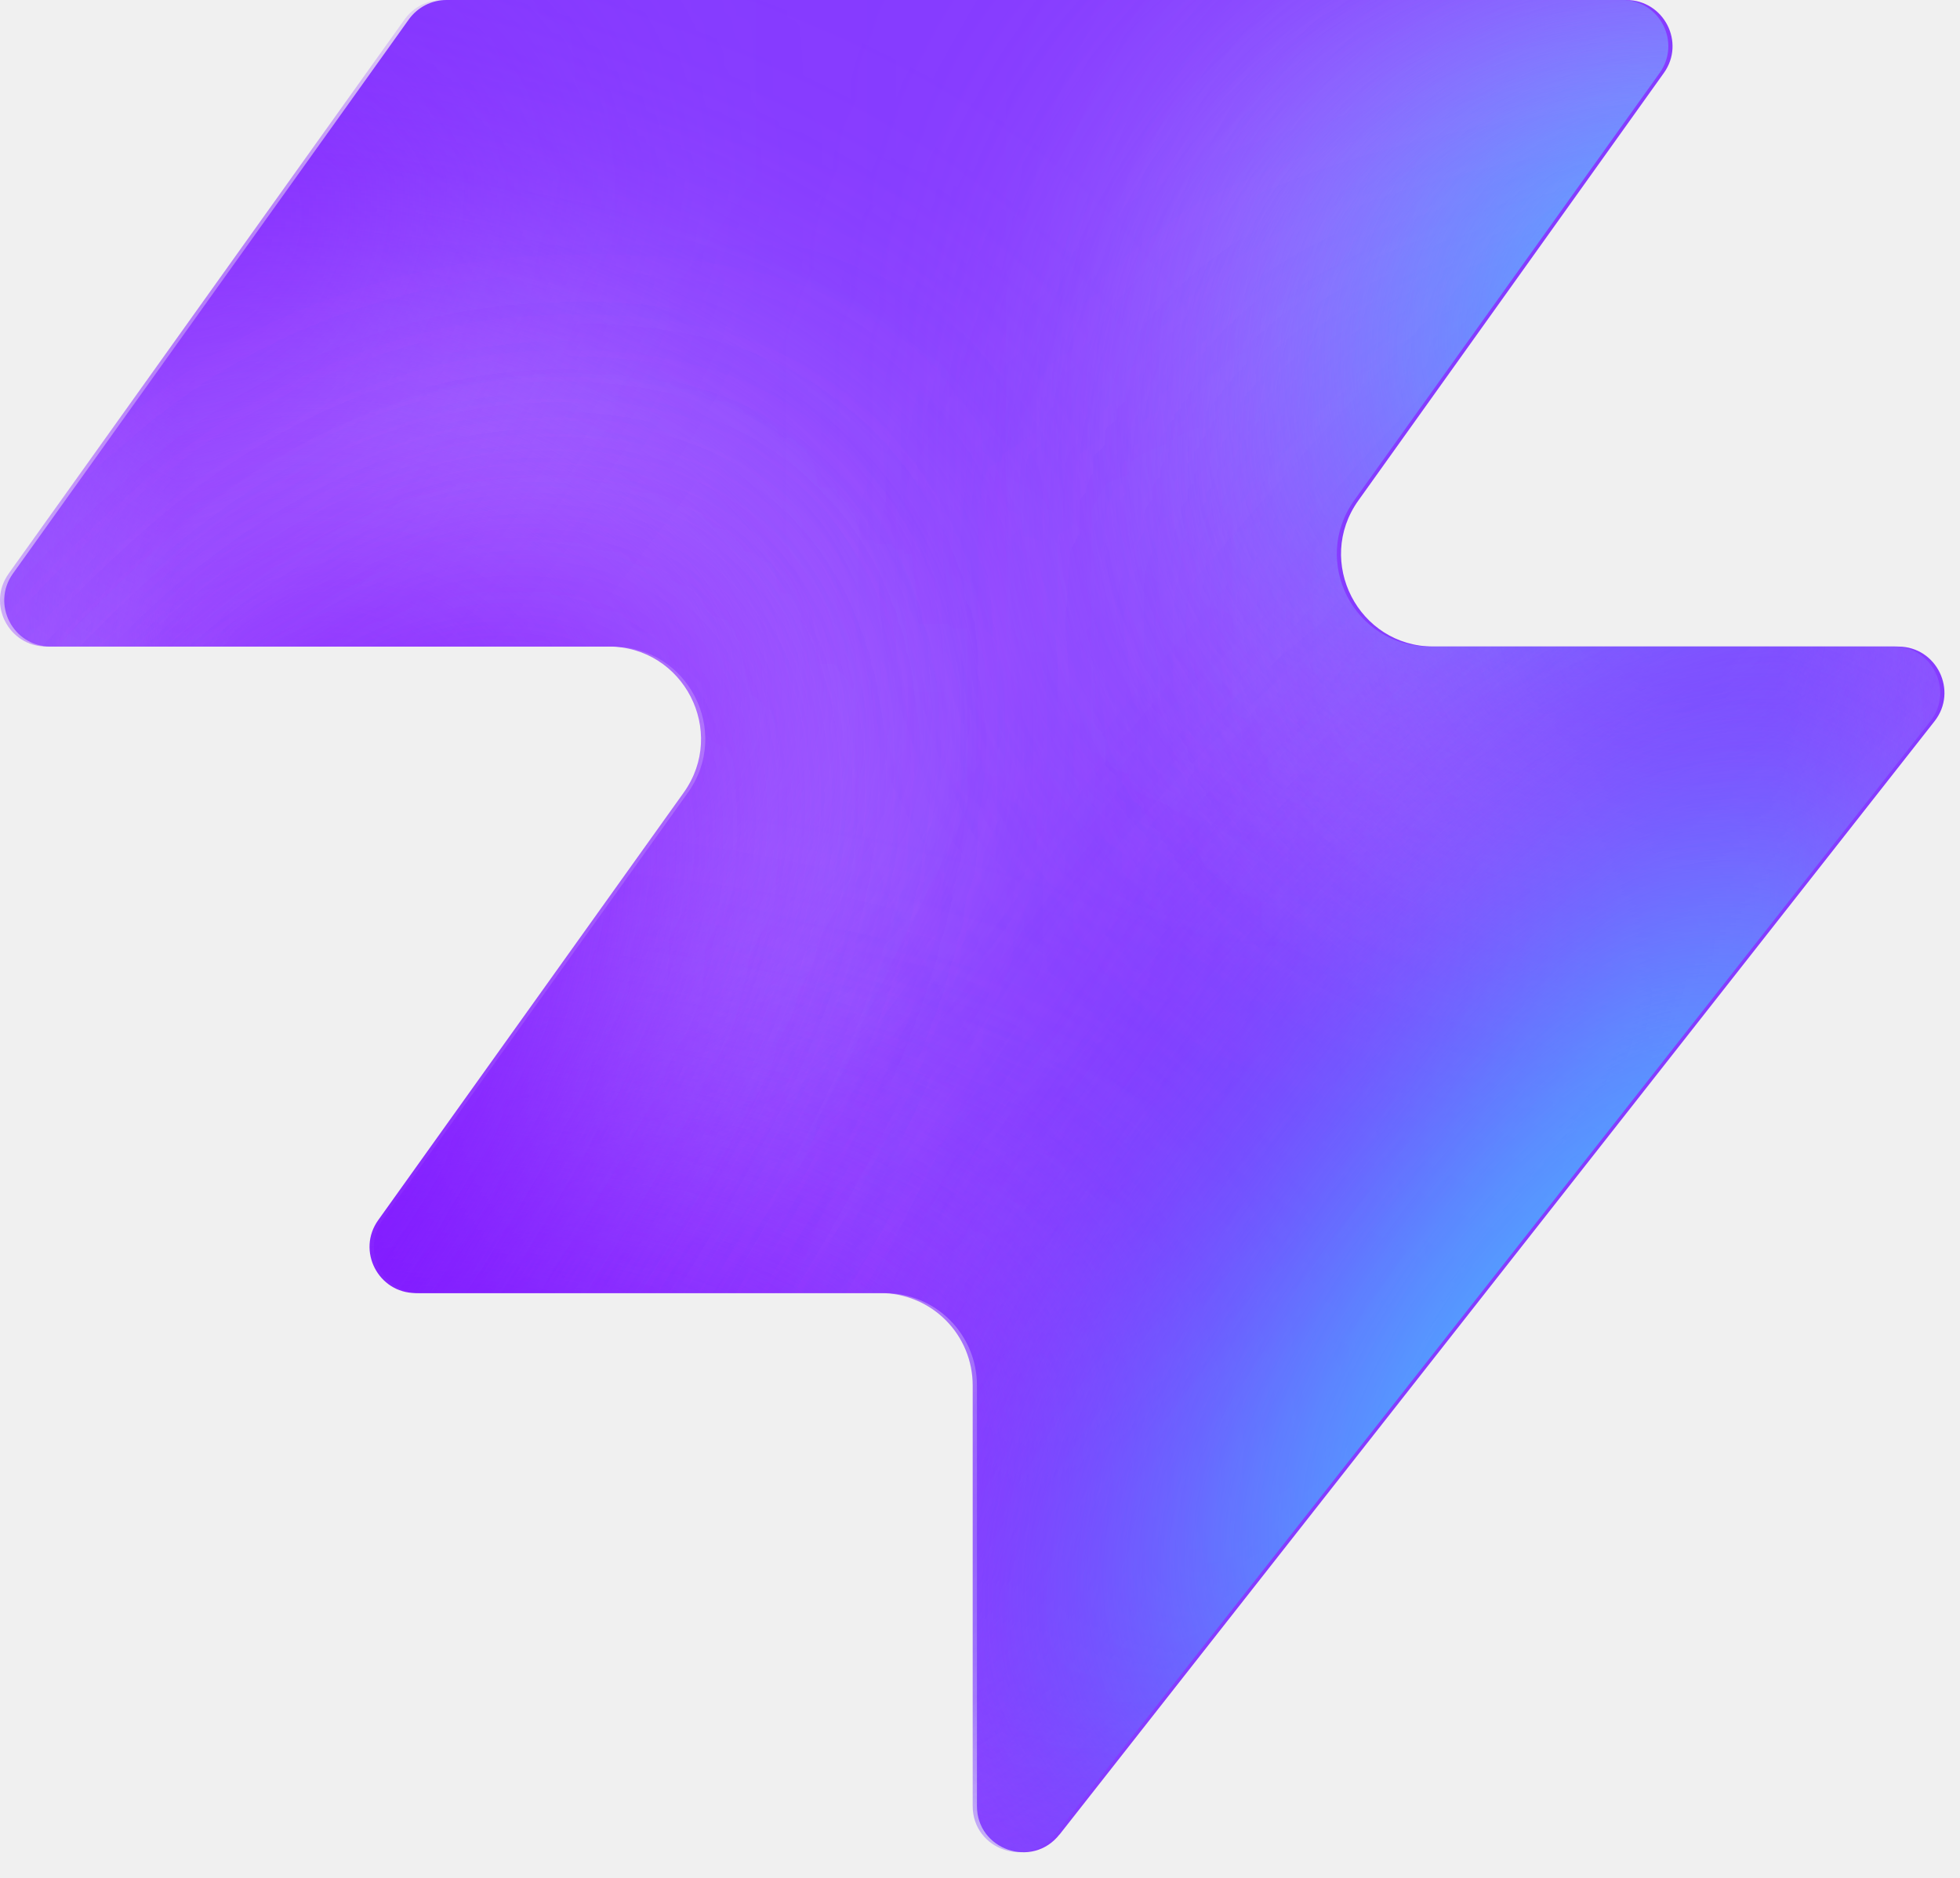
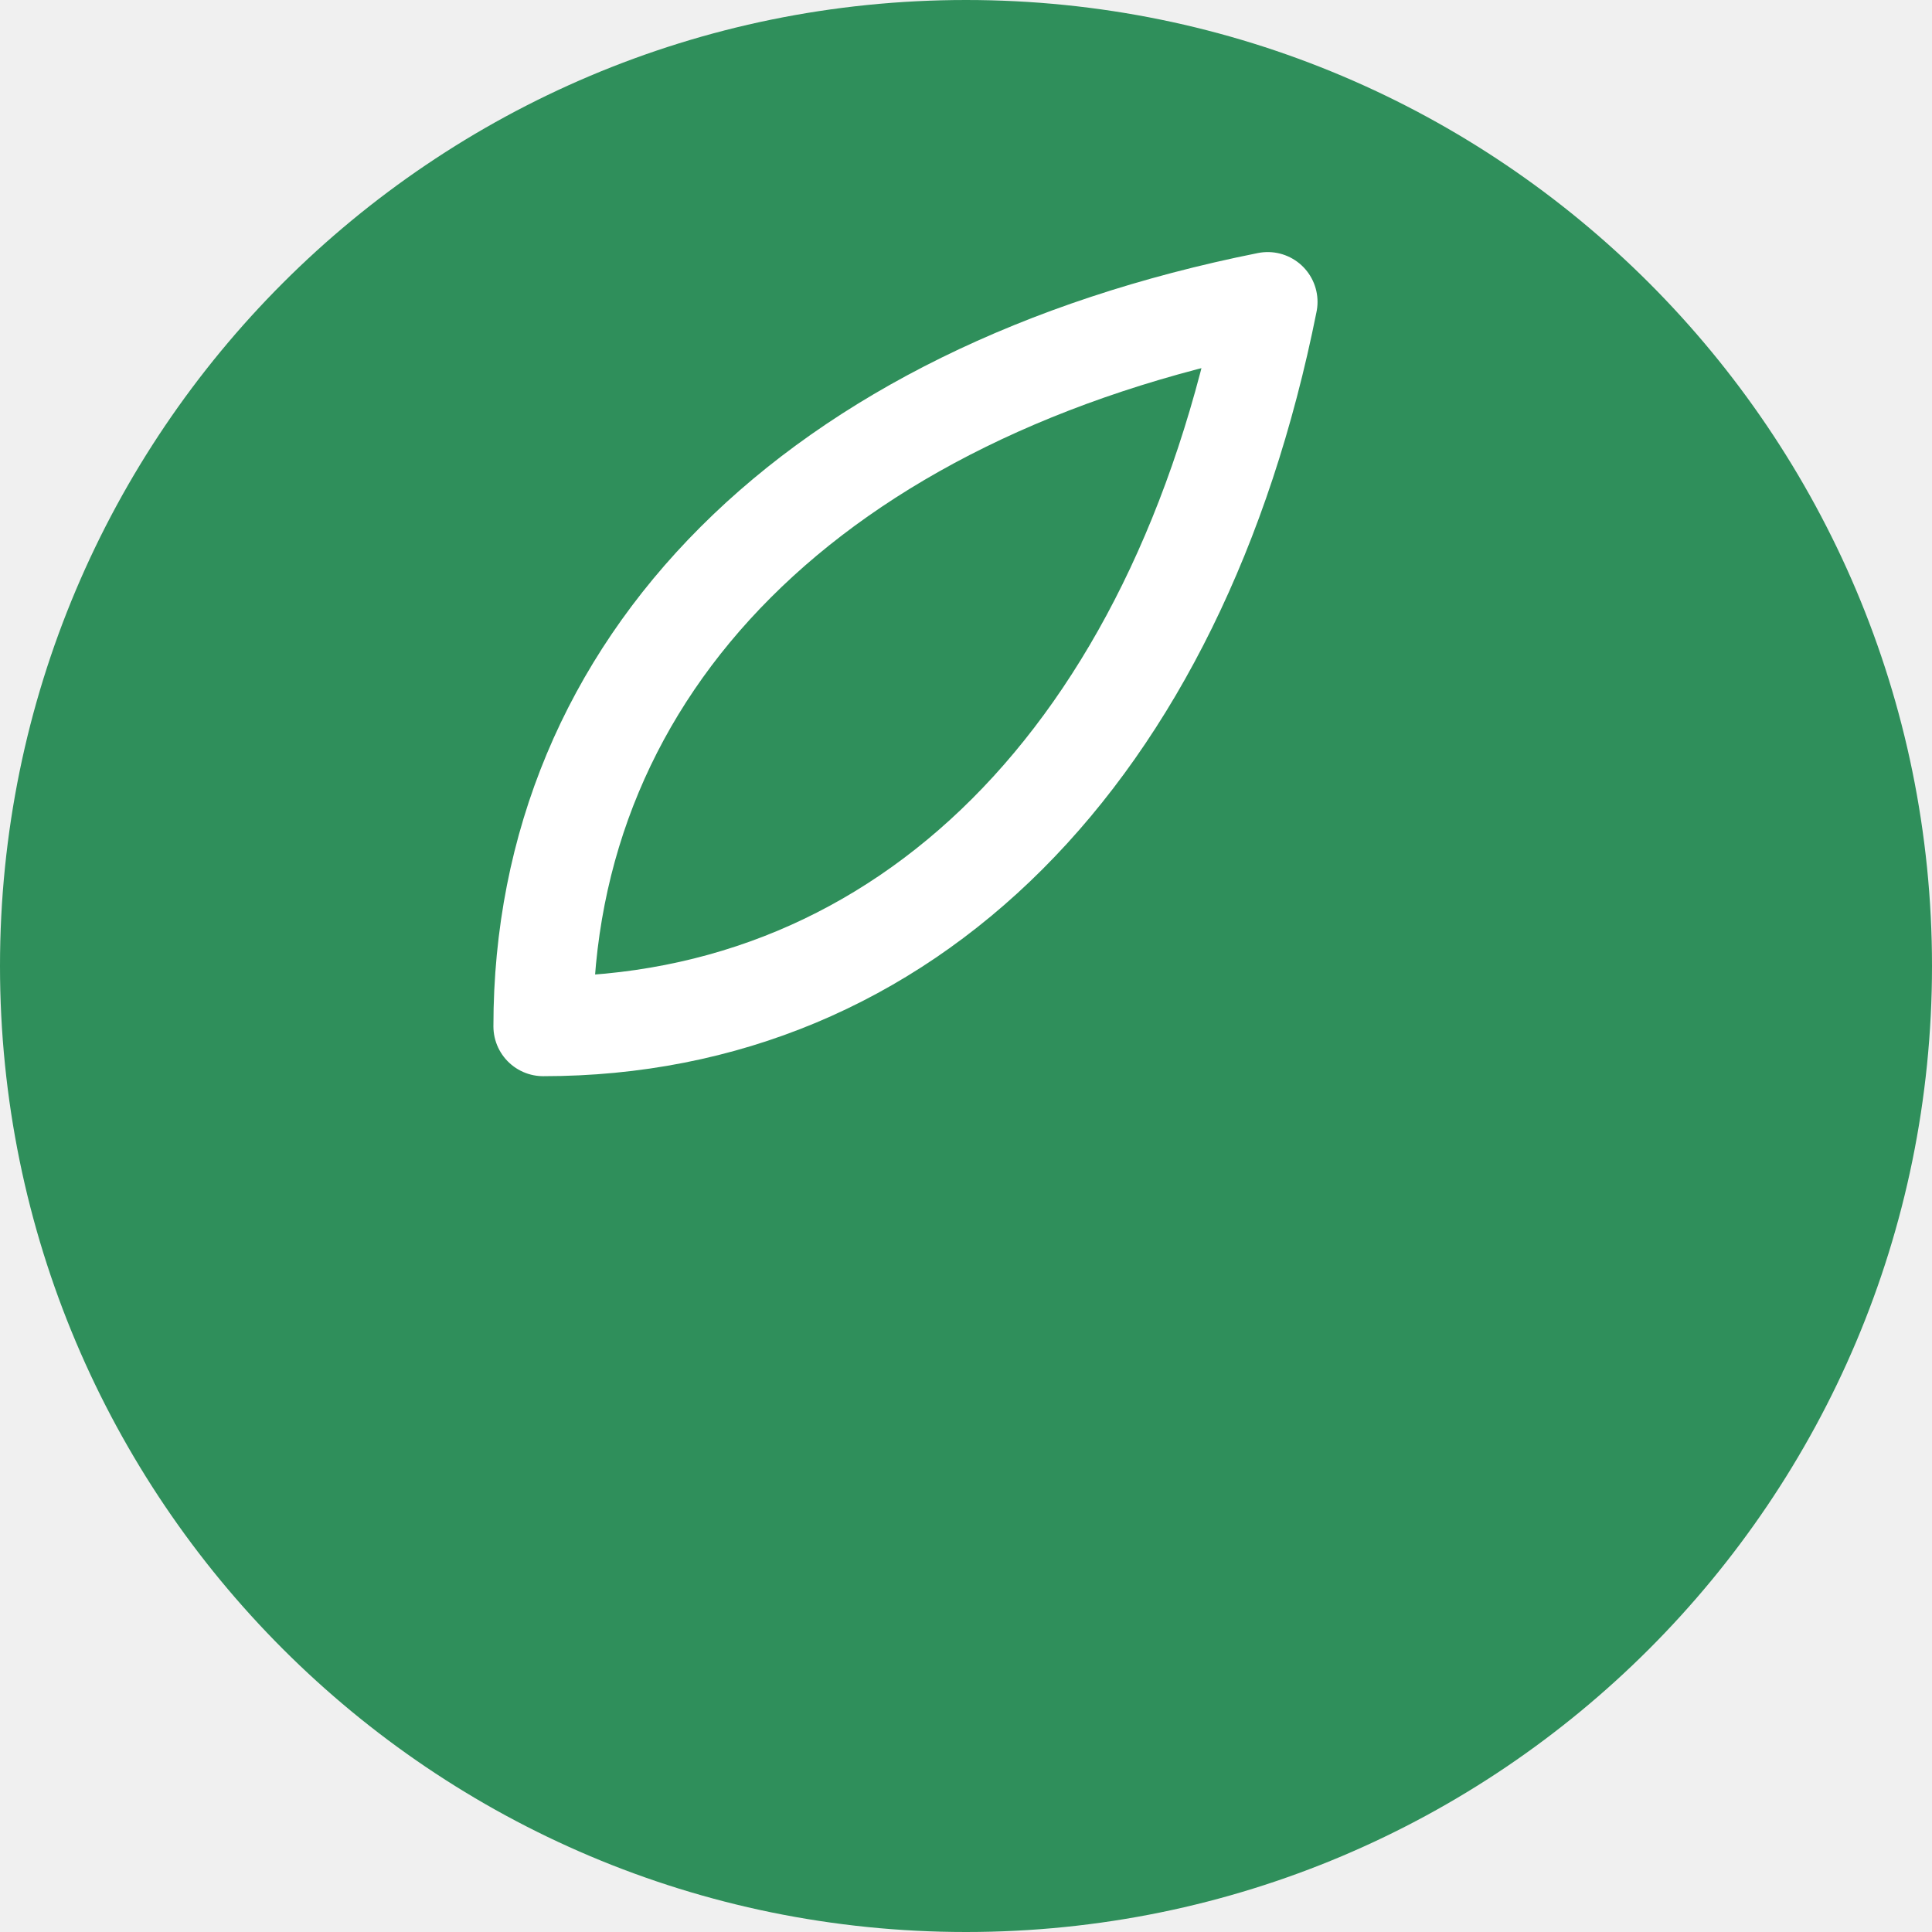
- <svg xmlns="http://www.w3.org/2000/svg" width="48" height="46" fill="none" viewBox="0 0 48 46">
-   <path fill="#863bff" d="M25.946 44.938c-.664.845-2.021.375-2.021-.698V33.937a2.26 2.26 0 0 0-2.262-2.262H10.287c-.92 0-1.456-1.04-.92-1.788l7.48-10.471c1.07-1.497 0-3.578-1.842-3.578H1.237c-.92 0-1.456-1.04-.92-1.788L10.013.474c.214-.297.556-.474.92-.474h28.894c.92 0 1.456 1.04.92 1.788l-7.48 10.471c-1.07 1.498 0 3.579 1.842 3.579h11.377c.943 0 1.473 1.088.89 1.83L25.947 44.94z" style="fill:#863bff;fill:color(display-p3 .525 .23 1);fill-opacity:1" />
-   <mask id="a" width="48" height="46" x="0" y="0" maskUnits="userSpaceOnUse" style="mask-type:alpha">
-     <path fill="#000" d="M25.842 44.938c-.664.844-2.021.375-2.021-.698V33.937a2.26 2.26 0 0 0-2.262-2.262H10.183c-.92 0-1.456-1.04-.92-1.788l7.48-10.471c1.07-1.498 0-3.579-1.842-3.579H1.133c-.92 0-1.456-1.04-.92-1.787L9.91.473c.214-.297.556-.474.92-.474h28.894c.92 0 1.456 1.04.92 1.788l-7.48 10.471c-1.07 1.498 0 3.578 1.842 3.578h11.377c.943 0 1.473 1.088.89 1.832L25.843 44.94z" style="fill:#000;fill-opacity:1" />
-   </mask>
-   <g mask="url(#a)">
-     <g filter="url(#b)">
-       <ellipse cx="5.508" cy="14.704" fill="#ede6ff" rx="5.508" ry="14.704" style="fill:#ede6ff;fill:color(display-p3 .927 .903 1);fill-opacity:1" transform="matrix(.00324 1 1 -.00324 -4.47 31.516)" />
-     </g>
-     <g filter="url(#c)">
-       <ellipse cx="10.399" cy="29.851" fill="#ede6ff" rx="10.399" ry="29.851" style="fill:#ede6ff;fill:color(display-p3 .927 .903 1);fill-opacity:1" transform="matrix(.00324 1 1 -.00324 -39.328 7.883)" />
-     </g>
-     <g filter="url(#d)">
-       <ellipse cx="5.508" cy="30.487" fill="#7e14ff" rx="5.508" ry="30.487" style="fill:#7e14ff;fill:color(display-p3 .492 .077 1);fill-opacity:1" transform="rotate(89.814 -25.913 -14.639)scale(1 -1)" />
-     </g>
-     <g filter="url(#e)">
-       <ellipse cx="5.508" cy="30.599" fill="#7e14ff" rx="5.508" ry="30.599" style="fill:#7e14ff;fill:color(display-p3 .492 .077 1);fill-opacity:1" transform="rotate(89.814 -32.644 -3.334)scale(1 -1)" />
-     </g>
-     <g filter="url(#f)">
-       <ellipse cx="5.508" cy="30.599" fill="#7e14ff" rx="5.508" ry="30.599" style="fill:#7e14ff;fill:color(display-p3 .492 .077 1);fill-opacity:1" transform="matrix(.00324 1 1 -.00324 -34.34 30.47)" />
-     </g>
-     <g filter="url(#g)">
-       <ellipse cx="14.072" cy="22.078" fill="#ede6ff" rx="14.072" ry="22.078" style="fill:#ede6ff;fill:color(display-p3 .927 .903 1);fill-opacity:1" transform="rotate(93.35 24.506 48.493)scale(-1 1)" />
-     </g>
-     <g filter="url(#h)">
-       <ellipse cx="3.47" cy="21.501" fill="#7e14ff" rx="3.47" ry="21.501" style="fill:#7e14ff;fill:color(display-p3 .492 .077 1);fill-opacity:1" transform="rotate(89.009 28.708 47.59)scale(-1 1)" />
-     </g>
-     <g filter="url(#i)">
-       <ellipse cx="3.47" cy="21.501" fill="#7e14ff" rx="3.47" ry="21.501" style="fill:#7e14ff;fill:color(display-p3 .492 .077 1);fill-opacity:1" transform="rotate(89.009 28.708 47.59)scale(-1 1)" />
-     </g>
-     <g filter="url(#j)">
-       <ellipse cx=".387" cy="8.972" fill="#7e14ff" rx="4.407" ry="29.108" style="fill:#7e14ff;fill:color(display-p3 .492 .077 1);fill-opacity:1" transform="rotate(39.51 .387 8.972)" />
-     </g>
-     <g filter="url(#k)">
-       <ellipse cx="47.523" cy="-6.092" fill="#7e14ff" rx="4.407" ry="29.108" style="fill:#7e14ff;fill:color(display-p3 .492 .077 1);fill-opacity:1" transform="rotate(37.892 47.523 -6.092)" />
-     </g>
-     <g filter="url(#l)">
-       <ellipse cx="41.412" cy="6.333" fill="#47bfff" rx="5.971" ry="9.665" style="fill:#47bfff;fill:color(display-p3 .28 .748 1);fill-opacity:1" transform="rotate(37.892 41.412 6.333)" />
-     </g>
-     <g filter="url(#m)">
-       <ellipse cx="-1.879" cy="38.332" fill="#7e14ff" rx="4.407" ry="29.108" style="fill:#7e14ff;fill:color(display-p3 .492 .077 1);fill-opacity:1" transform="rotate(37.892 -1.88 38.332)" />
-     </g>
-     <g filter="url(#n)">
-       <ellipse cx="-1.879" cy="38.332" fill="#7e14ff" rx="4.407" ry="29.108" style="fill:#7e14ff;fill:color(display-p3 .492 .077 1);fill-opacity:1" transform="rotate(37.892 -1.88 38.332)" />
-     </g>
-     <g filter="url(#o)">
-       <ellipse cx="35.651" cy="29.907" fill="#7e14ff" rx="4.407" ry="29.108" style="fill:#7e14ff;fill:color(display-p3 .492 .077 1);fill-opacity:1" transform="rotate(37.892 35.651 29.907)" />
-     </g>
-     <g filter="url(#p)">
-       <ellipse cx="38.418" cy="32.4" fill="#47bfff" rx="5.971" ry="15.297" style="fill:#47bfff;fill:color(display-p3 .28 .748 1);fill-opacity:1" transform="rotate(37.892 38.418 32.4)" />
-     </g>
-   </g>
-   <defs>
-     <filter id="b" width="60.045" height="41.654" x="-19.77" y="16.149" color-interpolation-filters="sRGB" filterUnits="userSpaceOnUse">
-       <feFlood flood-opacity="0" result="BackgroundImageFix" />
-       <feBlend in="SourceGraphic" in2="BackgroundImageFix" result="shape" />
-       <feGaussianBlur result="effect1_foregroundBlur_2002_17158" stdDeviation="7.659" />
-     </filter>
-     <filter id="c" width="90.34" height="51.437" x="-54.613" y="-7.533" color-interpolation-filters="sRGB" filterUnits="userSpaceOnUse">
-       <feFlood flood-opacity="0" result="BackgroundImageFix" />
-       <feBlend in="SourceGraphic" in2="BackgroundImageFix" result="shape" />
-       <feGaussianBlur result="effect1_foregroundBlur_2002_17158" stdDeviation="7.659" />
-     </filter>
-     <filter id="d" width="79.355" height="29.4" x="-49.64" y="2.03" color-interpolation-filters="sRGB" filterUnits="userSpaceOnUse">
-       <feFlood flood-opacity="0" result="BackgroundImageFix" />
-       <feBlend in="SourceGraphic" in2="BackgroundImageFix" result="shape" />
-       <feGaussianBlur result="effect1_foregroundBlur_2002_17158" stdDeviation="4.596" />
-     </filter>
-     <filter id="e" width="79.579" height="29.4" x="-45.045" y="20.029" color-interpolation-filters="sRGB" filterUnits="userSpaceOnUse">
-       <feFlood flood-opacity="0" result="BackgroundImageFix" />
-       <feBlend in="SourceGraphic" in2="BackgroundImageFix" result="shape" />
-       <feGaussianBlur result="effect1_foregroundBlur_2002_17158" stdDeviation="4.596" />
-     </filter>
-     <filter id="f" width="79.579" height="29.4" x="-43.513" y="21.178" color-interpolation-filters="sRGB" filterUnits="userSpaceOnUse">
-       <feFlood flood-opacity="0" result="BackgroundImageFix" />
-       <feBlend in="SourceGraphic" in2="BackgroundImageFix" result="shape" />
-       <feGaussianBlur result="effect1_foregroundBlur_2002_17158" stdDeviation="4.596" />
-     </filter>
-     <filter id="g" width="74.749" height="58.852" x="15.756" y="-17.901" color-interpolation-filters="sRGB" filterUnits="userSpaceOnUse">
-       <feFlood flood-opacity="0" result="BackgroundImageFix" />
-       <feBlend in="SourceGraphic" in2="BackgroundImageFix" result="shape" />
-       <feGaussianBlur result="effect1_foregroundBlur_2002_17158" stdDeviation="7.659" />
-     </filter>
-     <filter id="h" width="61.377" height="25.362" x="23.548" y="2.284" color-interpolation-filters="sRGB" filterUnits="userSpaceOnUse">
-       <feFlood flood-opacity="0" result="BackgroundImageFix" />
-       <feBlend in="SourceGraphic" in2="BackgroundImageFix" result="shape" />
-       <feGaussianBlur result="effect1_foregroundBlur_2002_17158" stdDeviation="4.596" />
-     </filter>
-     <filter id="i" width="61.377" height="25.362" x="23.548" y="2.284" color-interpolation-filters="sRGB" filterUnits="userSpaceOnUse">
-       <feFlood flood-opacity="0" result="BackgroundImageFix" />
-       <feBlend in="SourceGraphic" in2="BackgroundImageFix" result="shape" />
-       <feGaussianBlur result="effect1_foregroundBlur_2002_17158" stdDeviation="4.596" />
-     </filter>
-     <filter id="j" width="56.045" height="63.649" x="-27.636" y="-22.853" color-interpolation-filters="sRGB" filterUnits="userSpaceOnUse">
-       <feFlood flood-opacity="0" result="BackgroundImageFix" />
-       <feBlend in="SourceGraphic" in2="BackgroundImageFix" result="shape" />
-       <feGaussianBlur result="effect1_foregroundBlur_2002_17158" stdDeviation="4.596" />
-     </filter>
-     <filter id="k" width="54.814" height="64.646" x="20.116" y="-38.415" color-interpolation-filters="sRGB" filterUnits="userSpaceOnUse">
-       <feFlood flood-opacity="0" result="BackgroundImageFix" />
-       <feBlend in="SourceGraphic" in2="BackgroundImageFix" result="shape" />
-       <feGaussianBlur result="effect1_foregroundBlur_2002_17158" stdDeviation="4.596" />
-     </filter>
-     <filter id="l" width="33.541" height="35.313" x="24.641" y="-11.323" color-interpolation-filters="sRGB" filterUnits="userSpaceOnUse">
-       <feFlood flood-opacity="0" result="BackgroundImageFix" />
-       <feBlend in="SourceGraphic" in2="BackgroundImageFix" result="shape" />
-       <feGaussianBlur result="effect1_foregroundBlur_2002_17158" stdDeviation="4.596" />
-     </filter>
-     <filter id="m" width="54.814" height="64.646" x="-29.286" y="6.009" color-interpolation-filters="sRGB" filterUnits="userSpaceOnUse">
-       <feFlood flood-opacity="0" result="BackgroundImageFix" />
-       <feBlend in="SourceGraphic" in2="BackgroundImageFix" result="shape" />
-       <feGaussianBlur result="effect1_foregroundBlur_2002_17158" stdDeviation="4.596" />
-     </filter>
-     <filter id="n" width="54.814" height="64.646" x="-29.286" y="6.009" color-interpolation-filters="sRGB" filterUnits="userSpaceOnUse">
-       <feFlood flood-opacity="0" result="BackgroundImageFix" />
-       <feBlend in="SourceGraphic" in2="BackgroundImageFix" result="shape" />
-       <feGaussianBlur result="effect1_foregroundBlur_2002_17158" stdDeviation="4.596" />
-     </filter>
-     <filter id="o" width="54.814" height="64.646" x="8.244" y="-2.416" color-interpolation-filters="sRGB" filterUnits="userSpaceOnUse">
-       <feFlood flood-opacity="0" result="BackgroundImageFix" />
-       <feBlend in="SourceGraphic" in2="BackgroundImageFix" result="shape" />
-       <feGaussianBlur result="effect1_foregroundBlur_2002_17158" stdDeviation="4.596" />
-     </filter>
-     <filter id="p" width="39.409" height="43.623" x="18.713" y="10.588" color-interpolation-filters="sRGB" filterUnits="userSpaceOnUse">
-       <feFlood flood-opacity="0" result="BackgroundImageFix" />
-       <feBlend in="SourceGraphic" in2="BackgroundImageFix" result="shape" />
-       <feGaussianBlur result="effect1_foregroundBlur_2002_17158" stdDeviation="4.596" />
-     </filter>
-   </defs>
+ <svg xmlns="http://www.w3.org/2000/svg" viewBox="0 0 32 32">
+   <circle cx="16" cy="16" r="16" fill="#2F8F5B" />
+   <path d="M9.33 24c8 0 14-6 16-16-10 2-16 8-16 16Z" fill="none" stroke="white" stroke-width="2.2" stroke-linejoin="round" transform="translate(2 -1) scale(0.75)" />
</svg>
